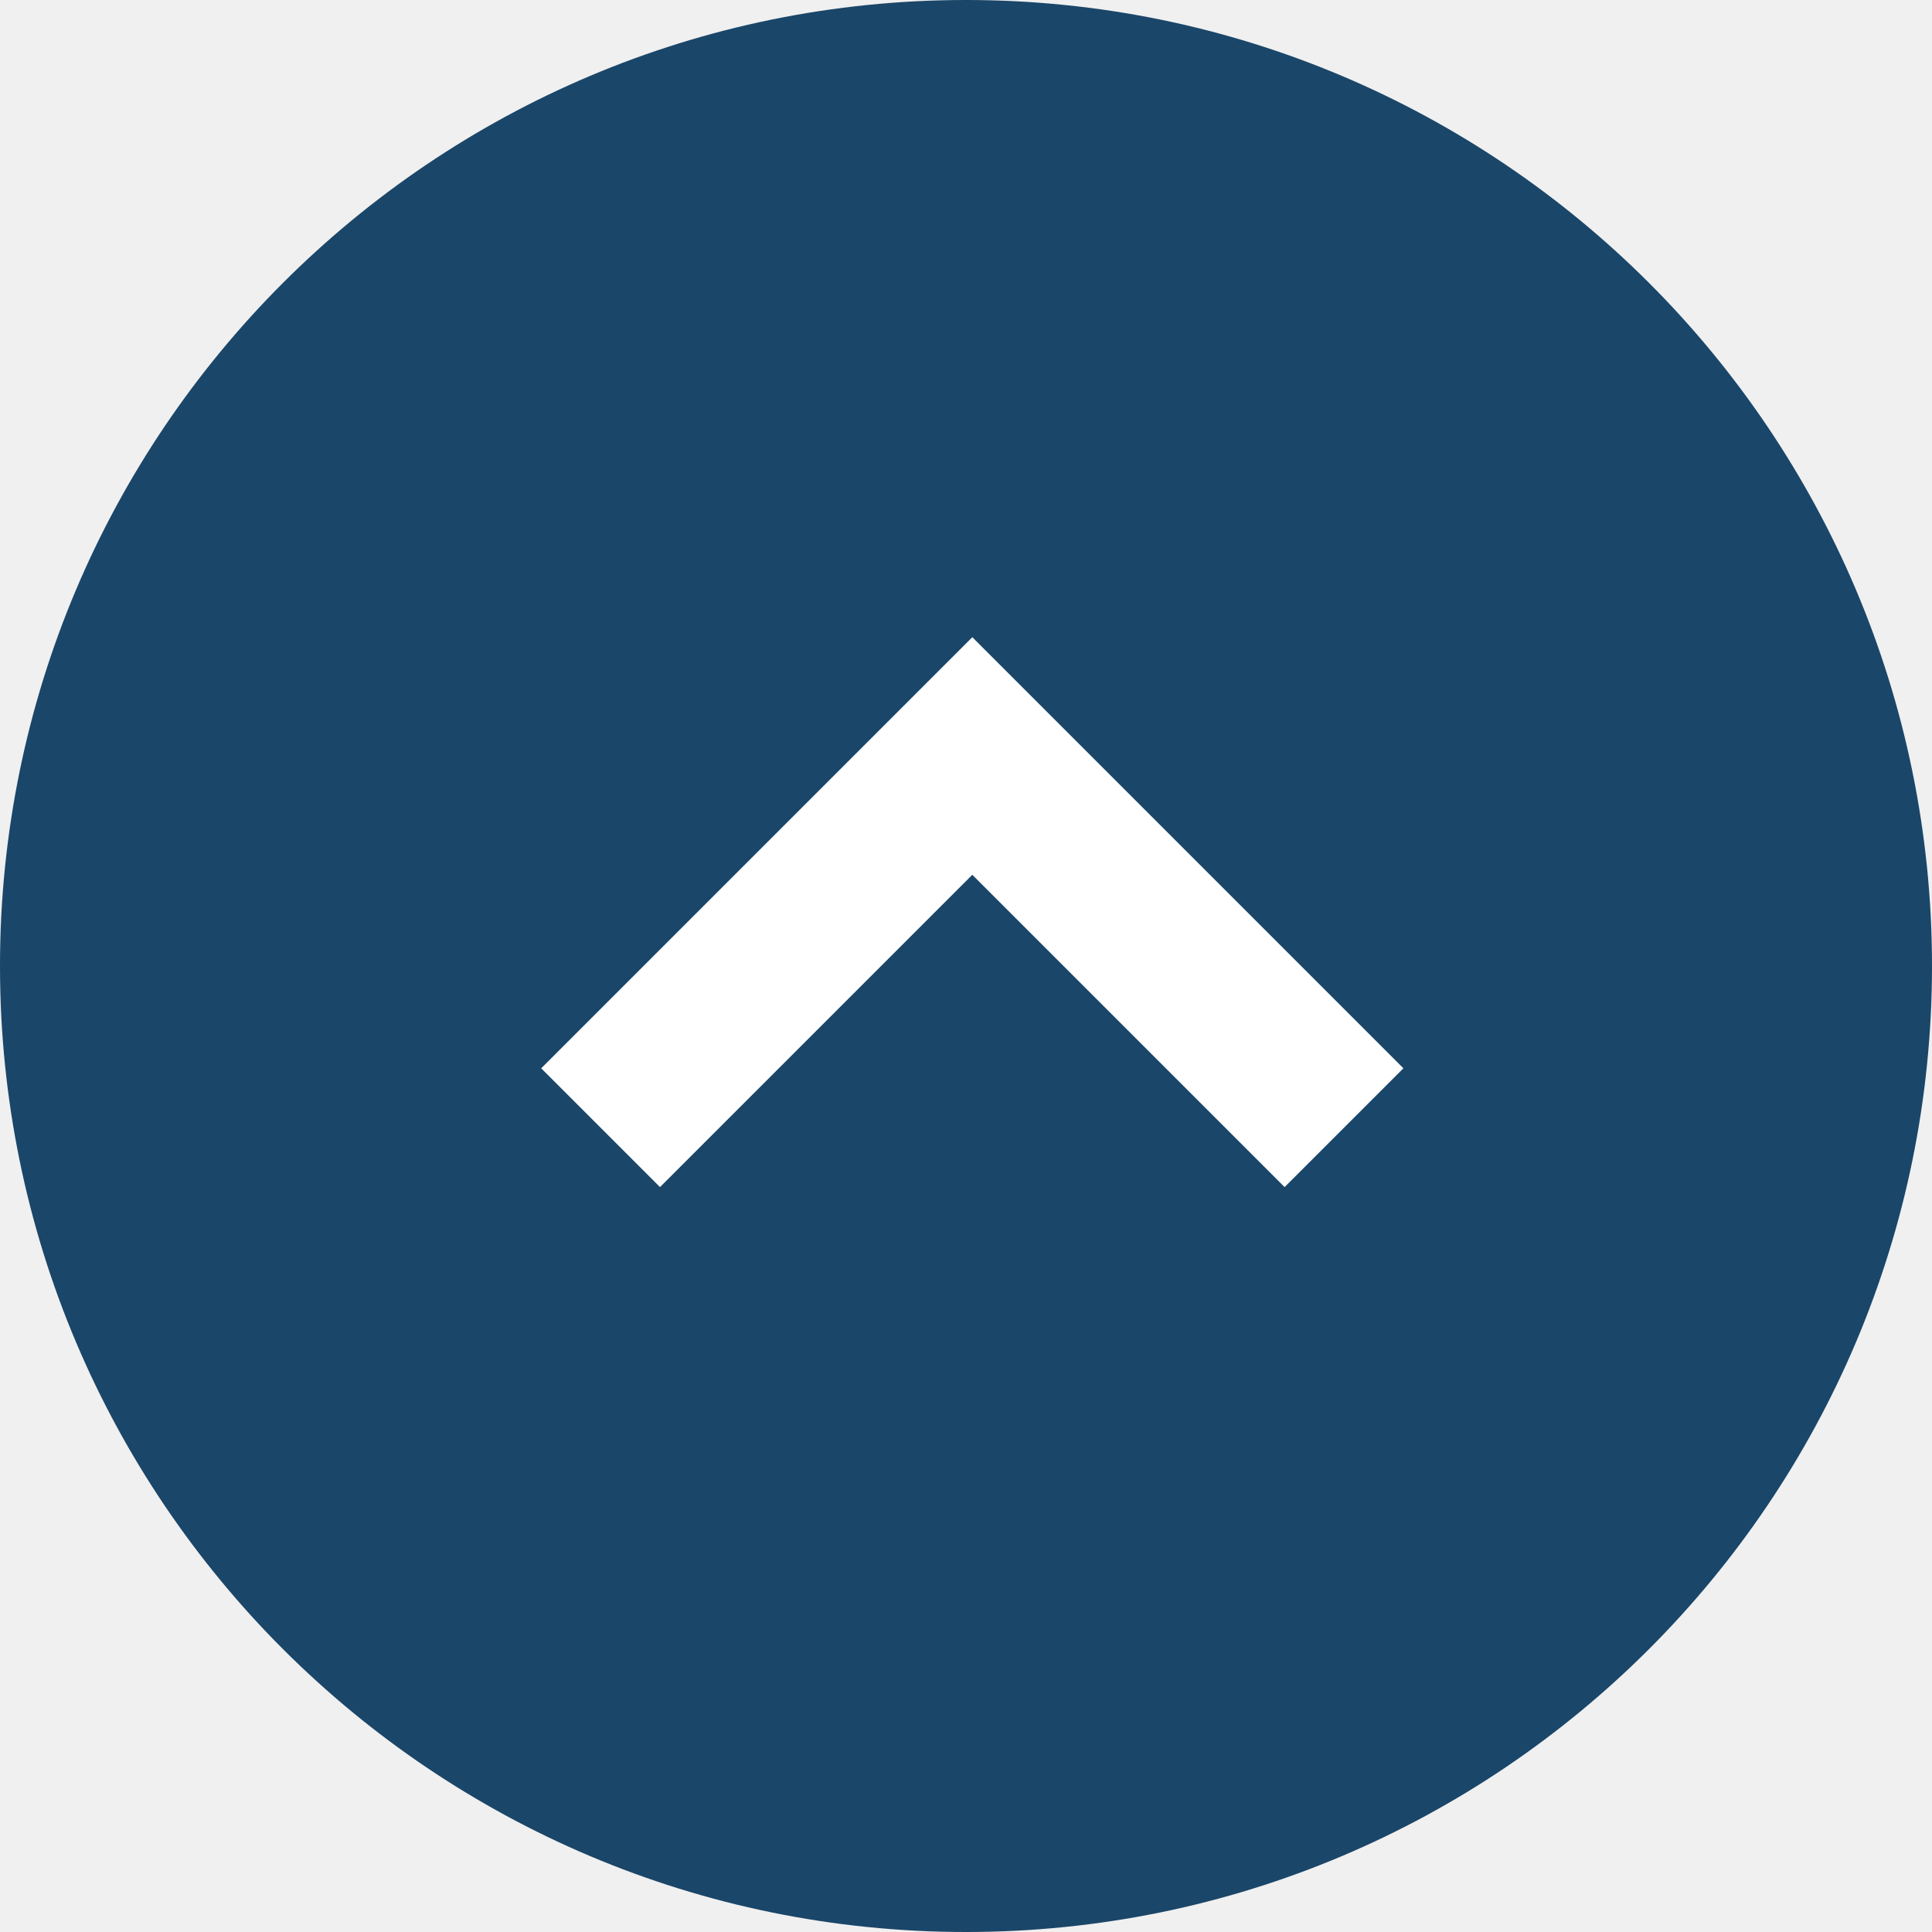
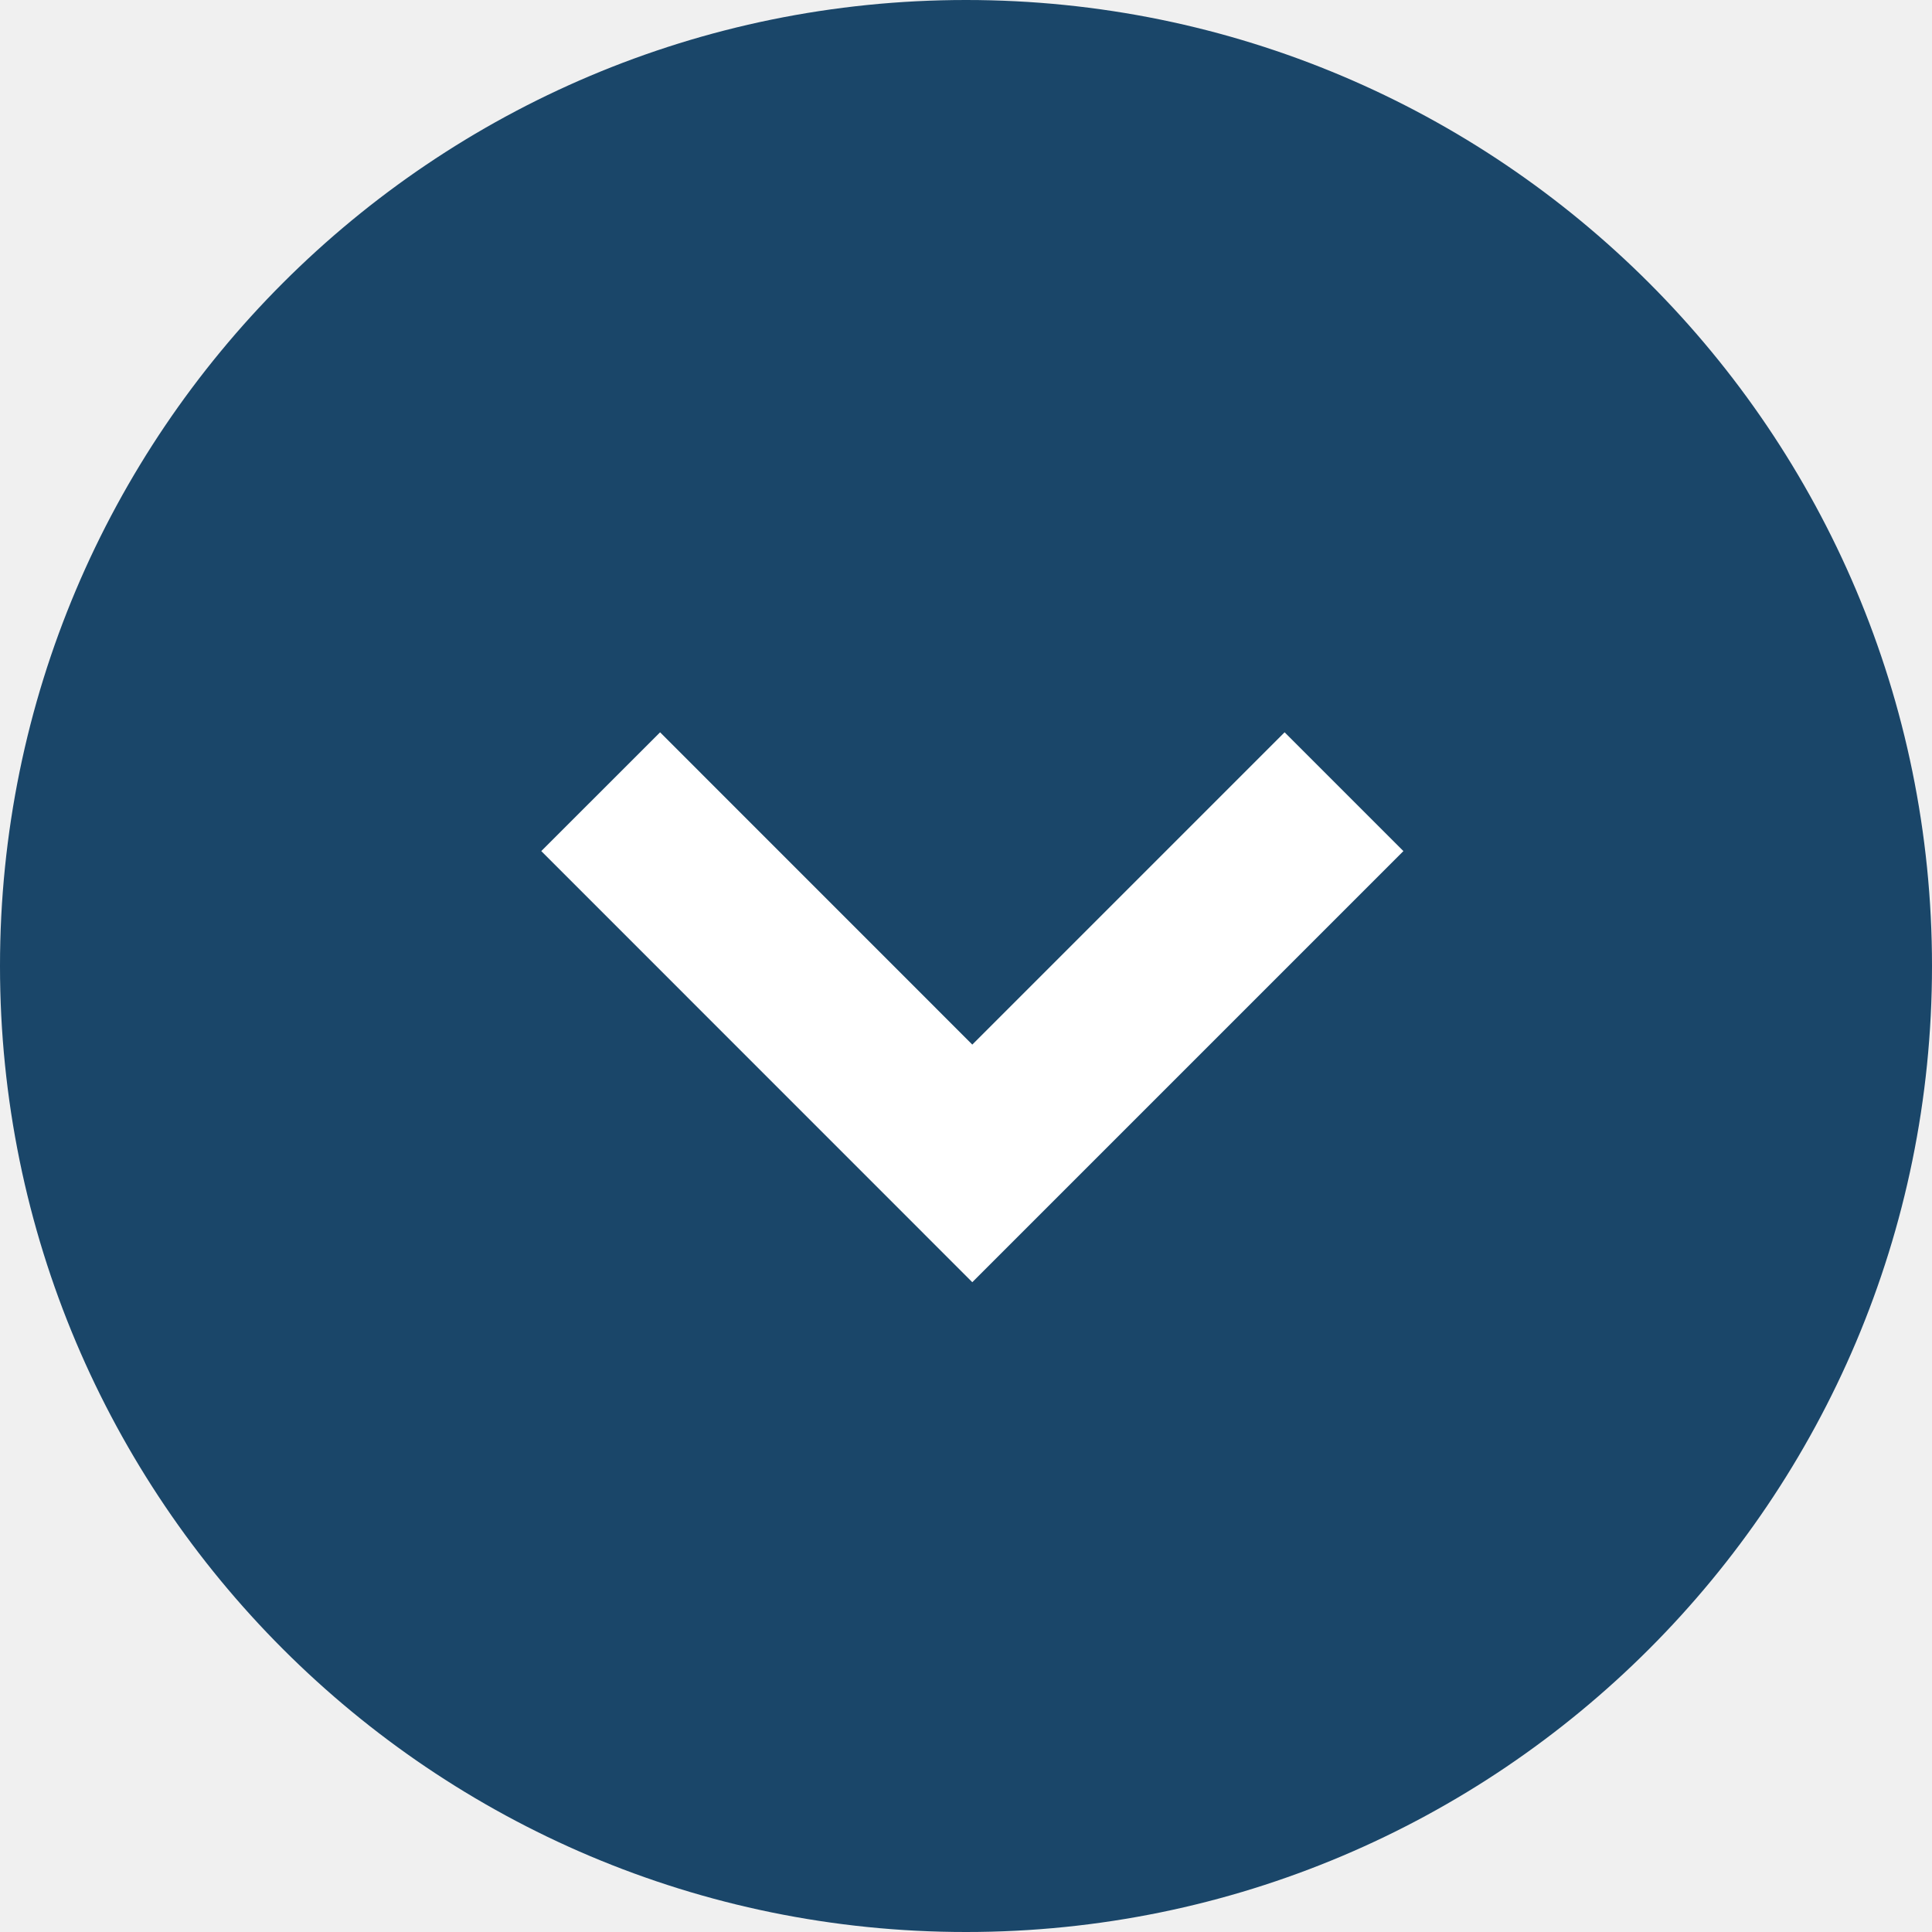
<svg xmlns="http://www.w3.org/2000/svg" width="23" height="23" viewBox="0 0 23 23" fill="none">
  <circle cx="11.5" cy="11.5" r="10.5" fill="#1A4669" stroke="#1A4669" stroke-width="2" />
-   <path d="M16 13.425L11.575 9L7.15 13.425" stroke="white" stroke-width="2" />
+   <path d="M7.151 9.425L11.575 13.85L16 9.425" stroke="white" stroke-width="2" />
</svg>
